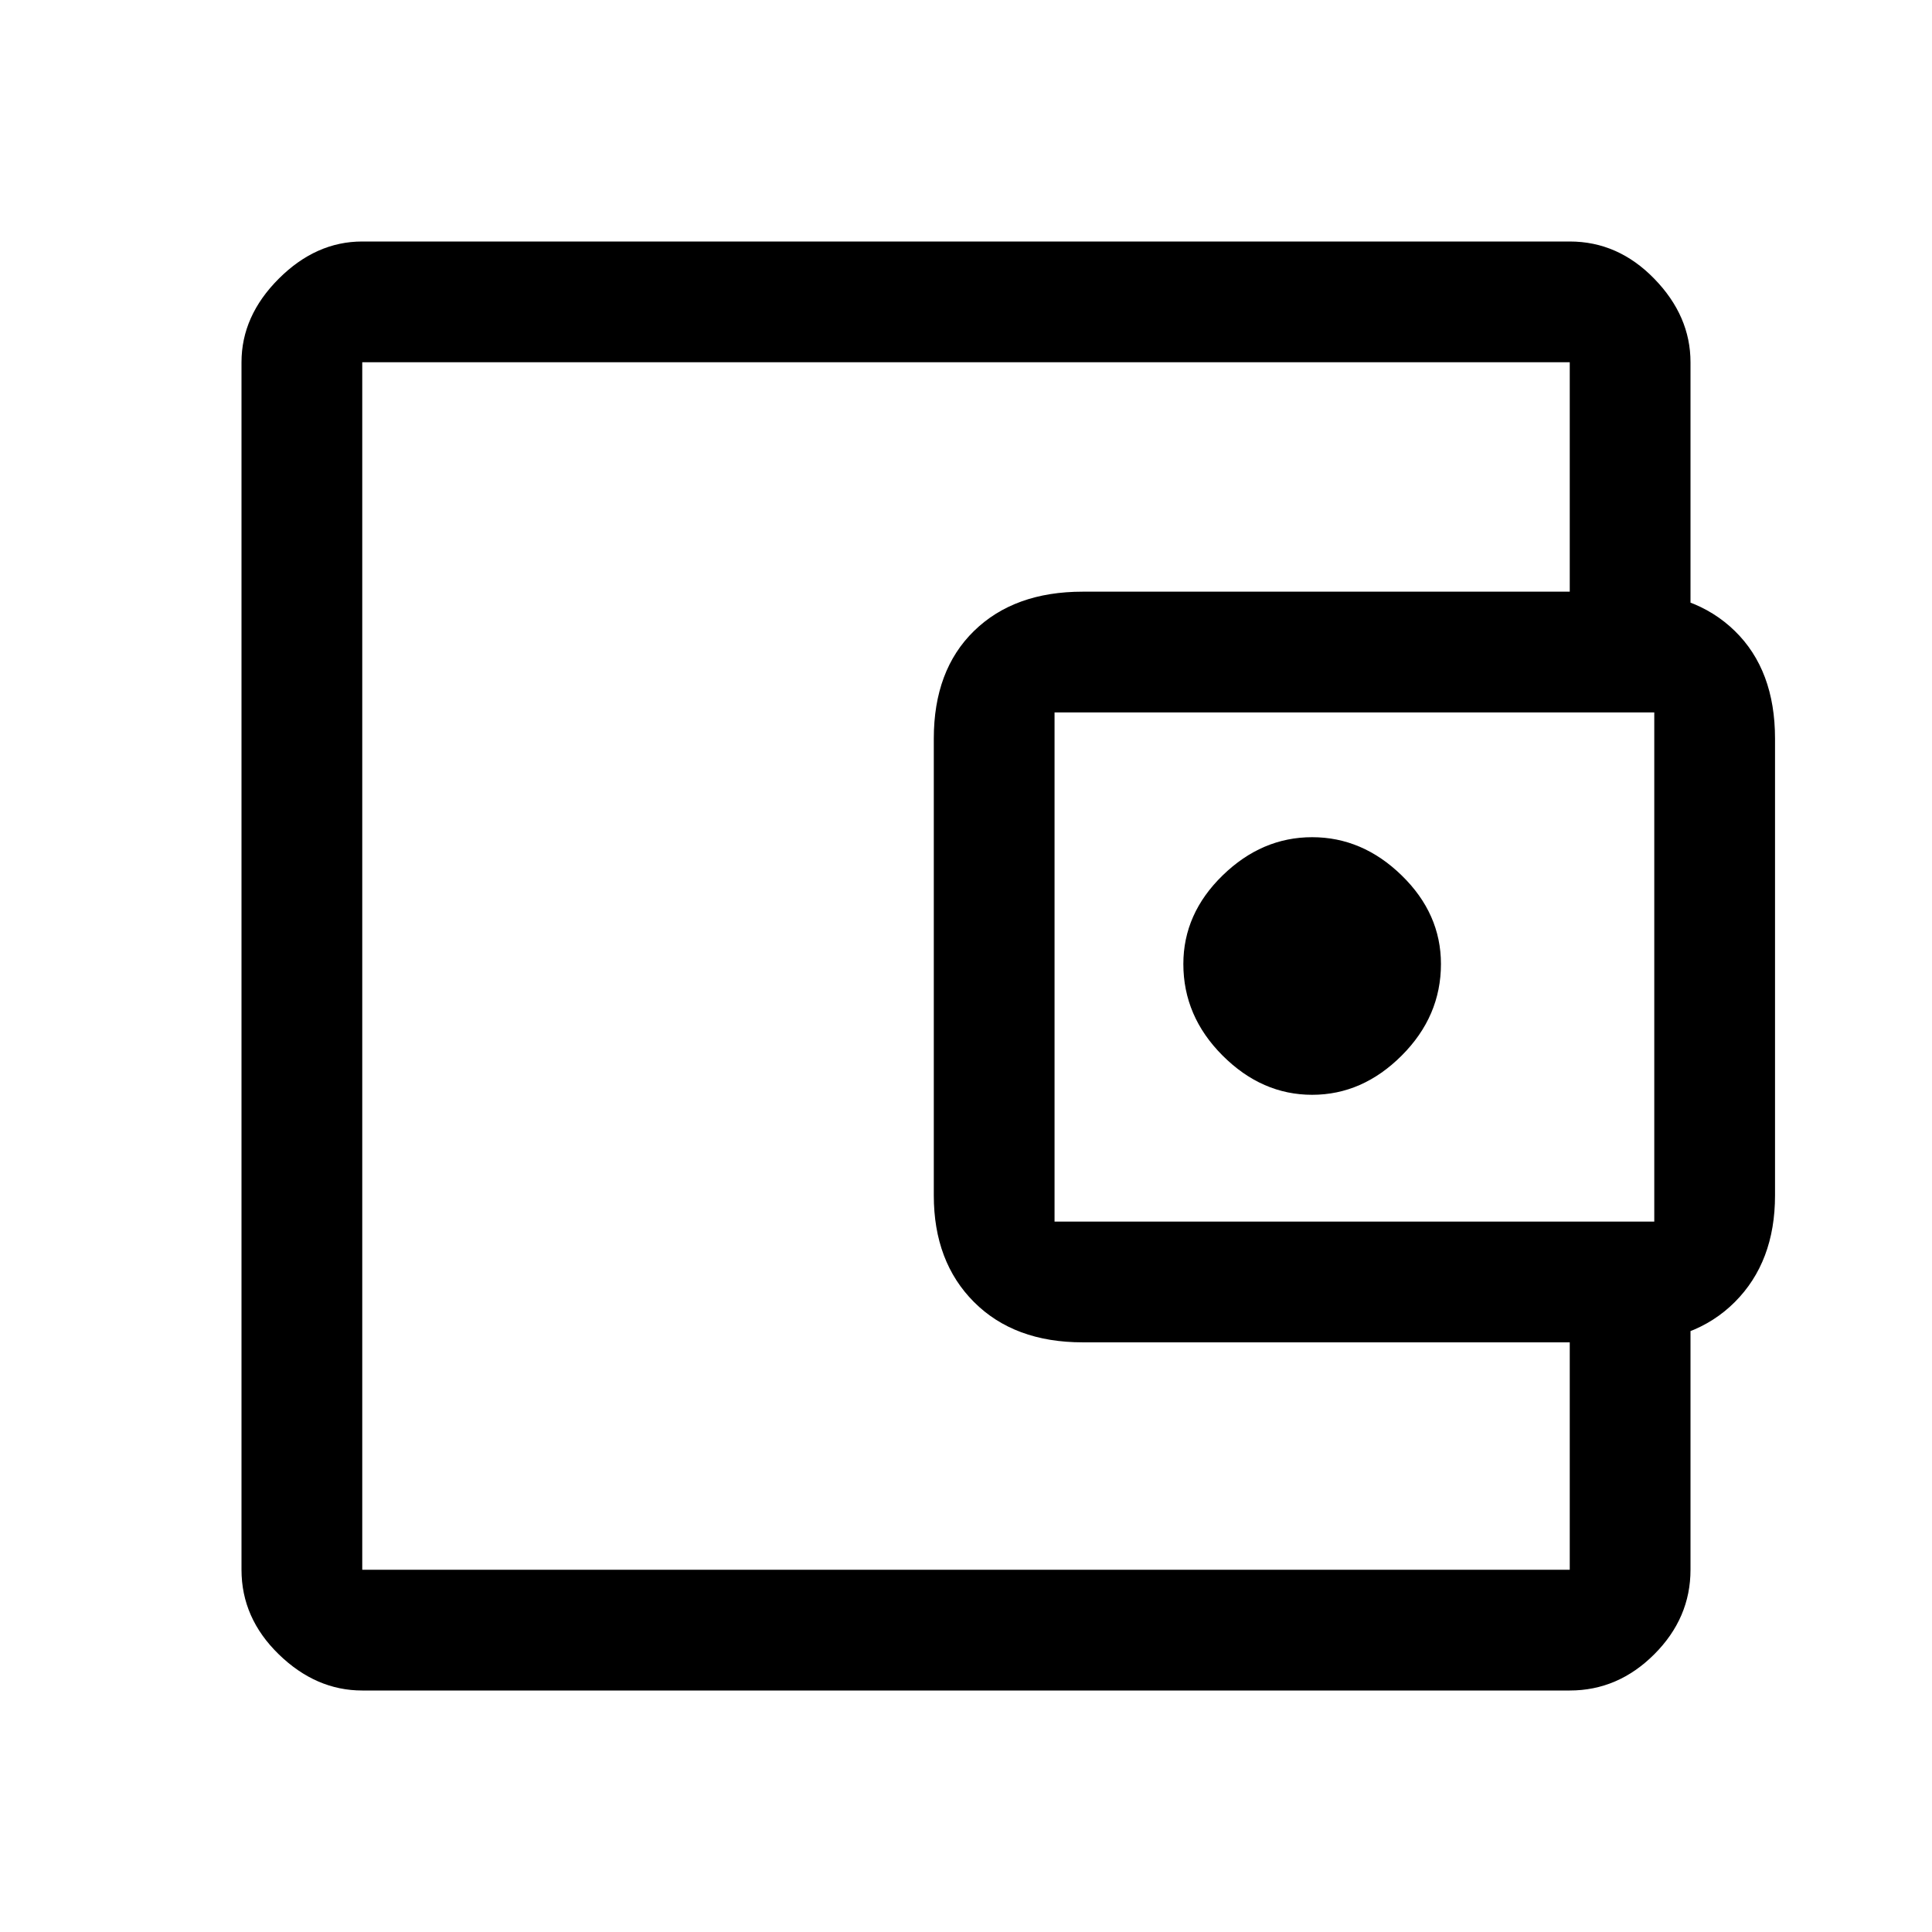
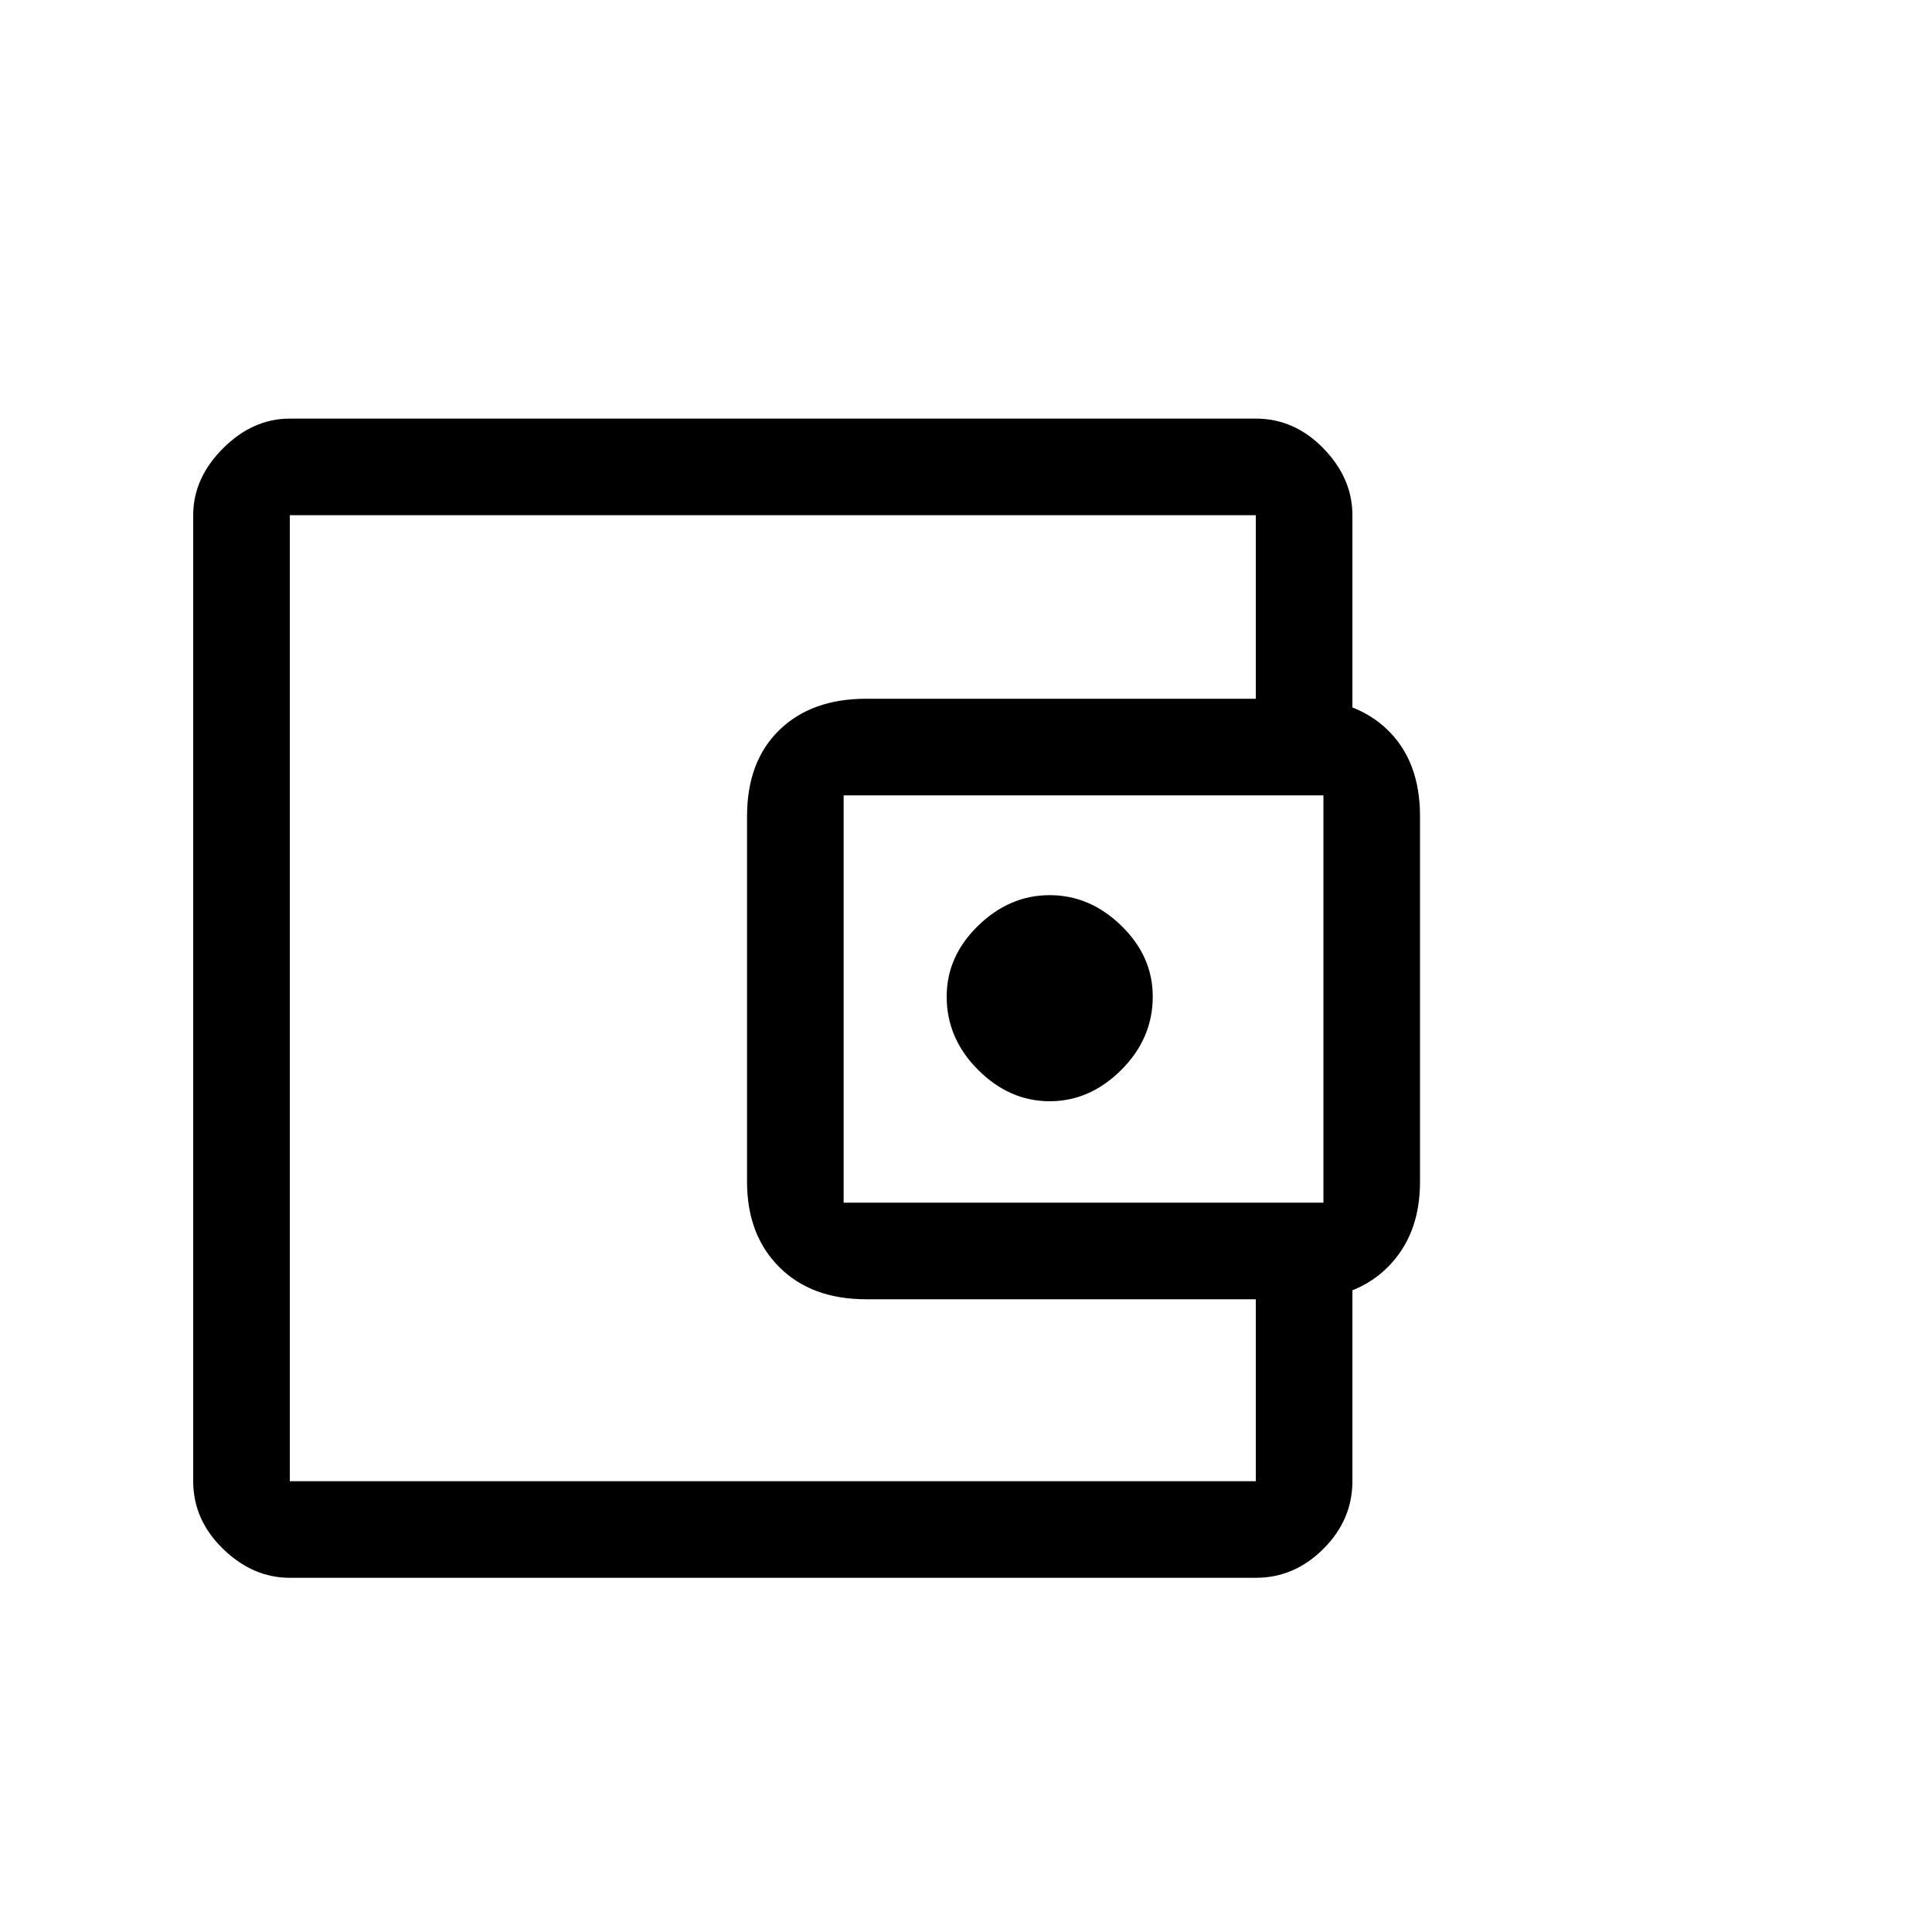
- <svg xmlns="http://www.w3.org/2000/svg" height="48" width="48">
+ <svg xmlns="http://www.w3.org/2000/svg" height="48" width="48" viewBox="0 -7 60 60">
  <path d="M32.6 27.2q1.25 0 2.225-.975.975-.975.975-2.275 0-1.25-.975-2.2-.975-.95-2.225-.95t-2.225.95q-.975.95-.975 2.2 0 1.3.975 2.275.975.975 2.225.975ZM9 36.35V39 9 36.35ZM9 42q-1.15 0-2.075-.9Q6 40.2 6 39V9q0-1.15.925-2.075Q7.85 6 9 6h30q1.2 0 2.1.925Q42 7.85 42 9v6.7h-3V9H9v30h30v-6.65h3V39q0 1.2-.9 2.1-.9.9-2.1.9Zm17.9-8.65q-1.7 0-2.7-1-1-1-1-2.65V18.35q0-1.7 1-2.675 1-.975 2.7-.975h13.5q1.7 0 2.7.975 1 .975 1 2.675V29.7q0 1.65-1 2.65t-2.7 1Zm14.2-3V17.7H26.2v12.65Z" />
</svg>
